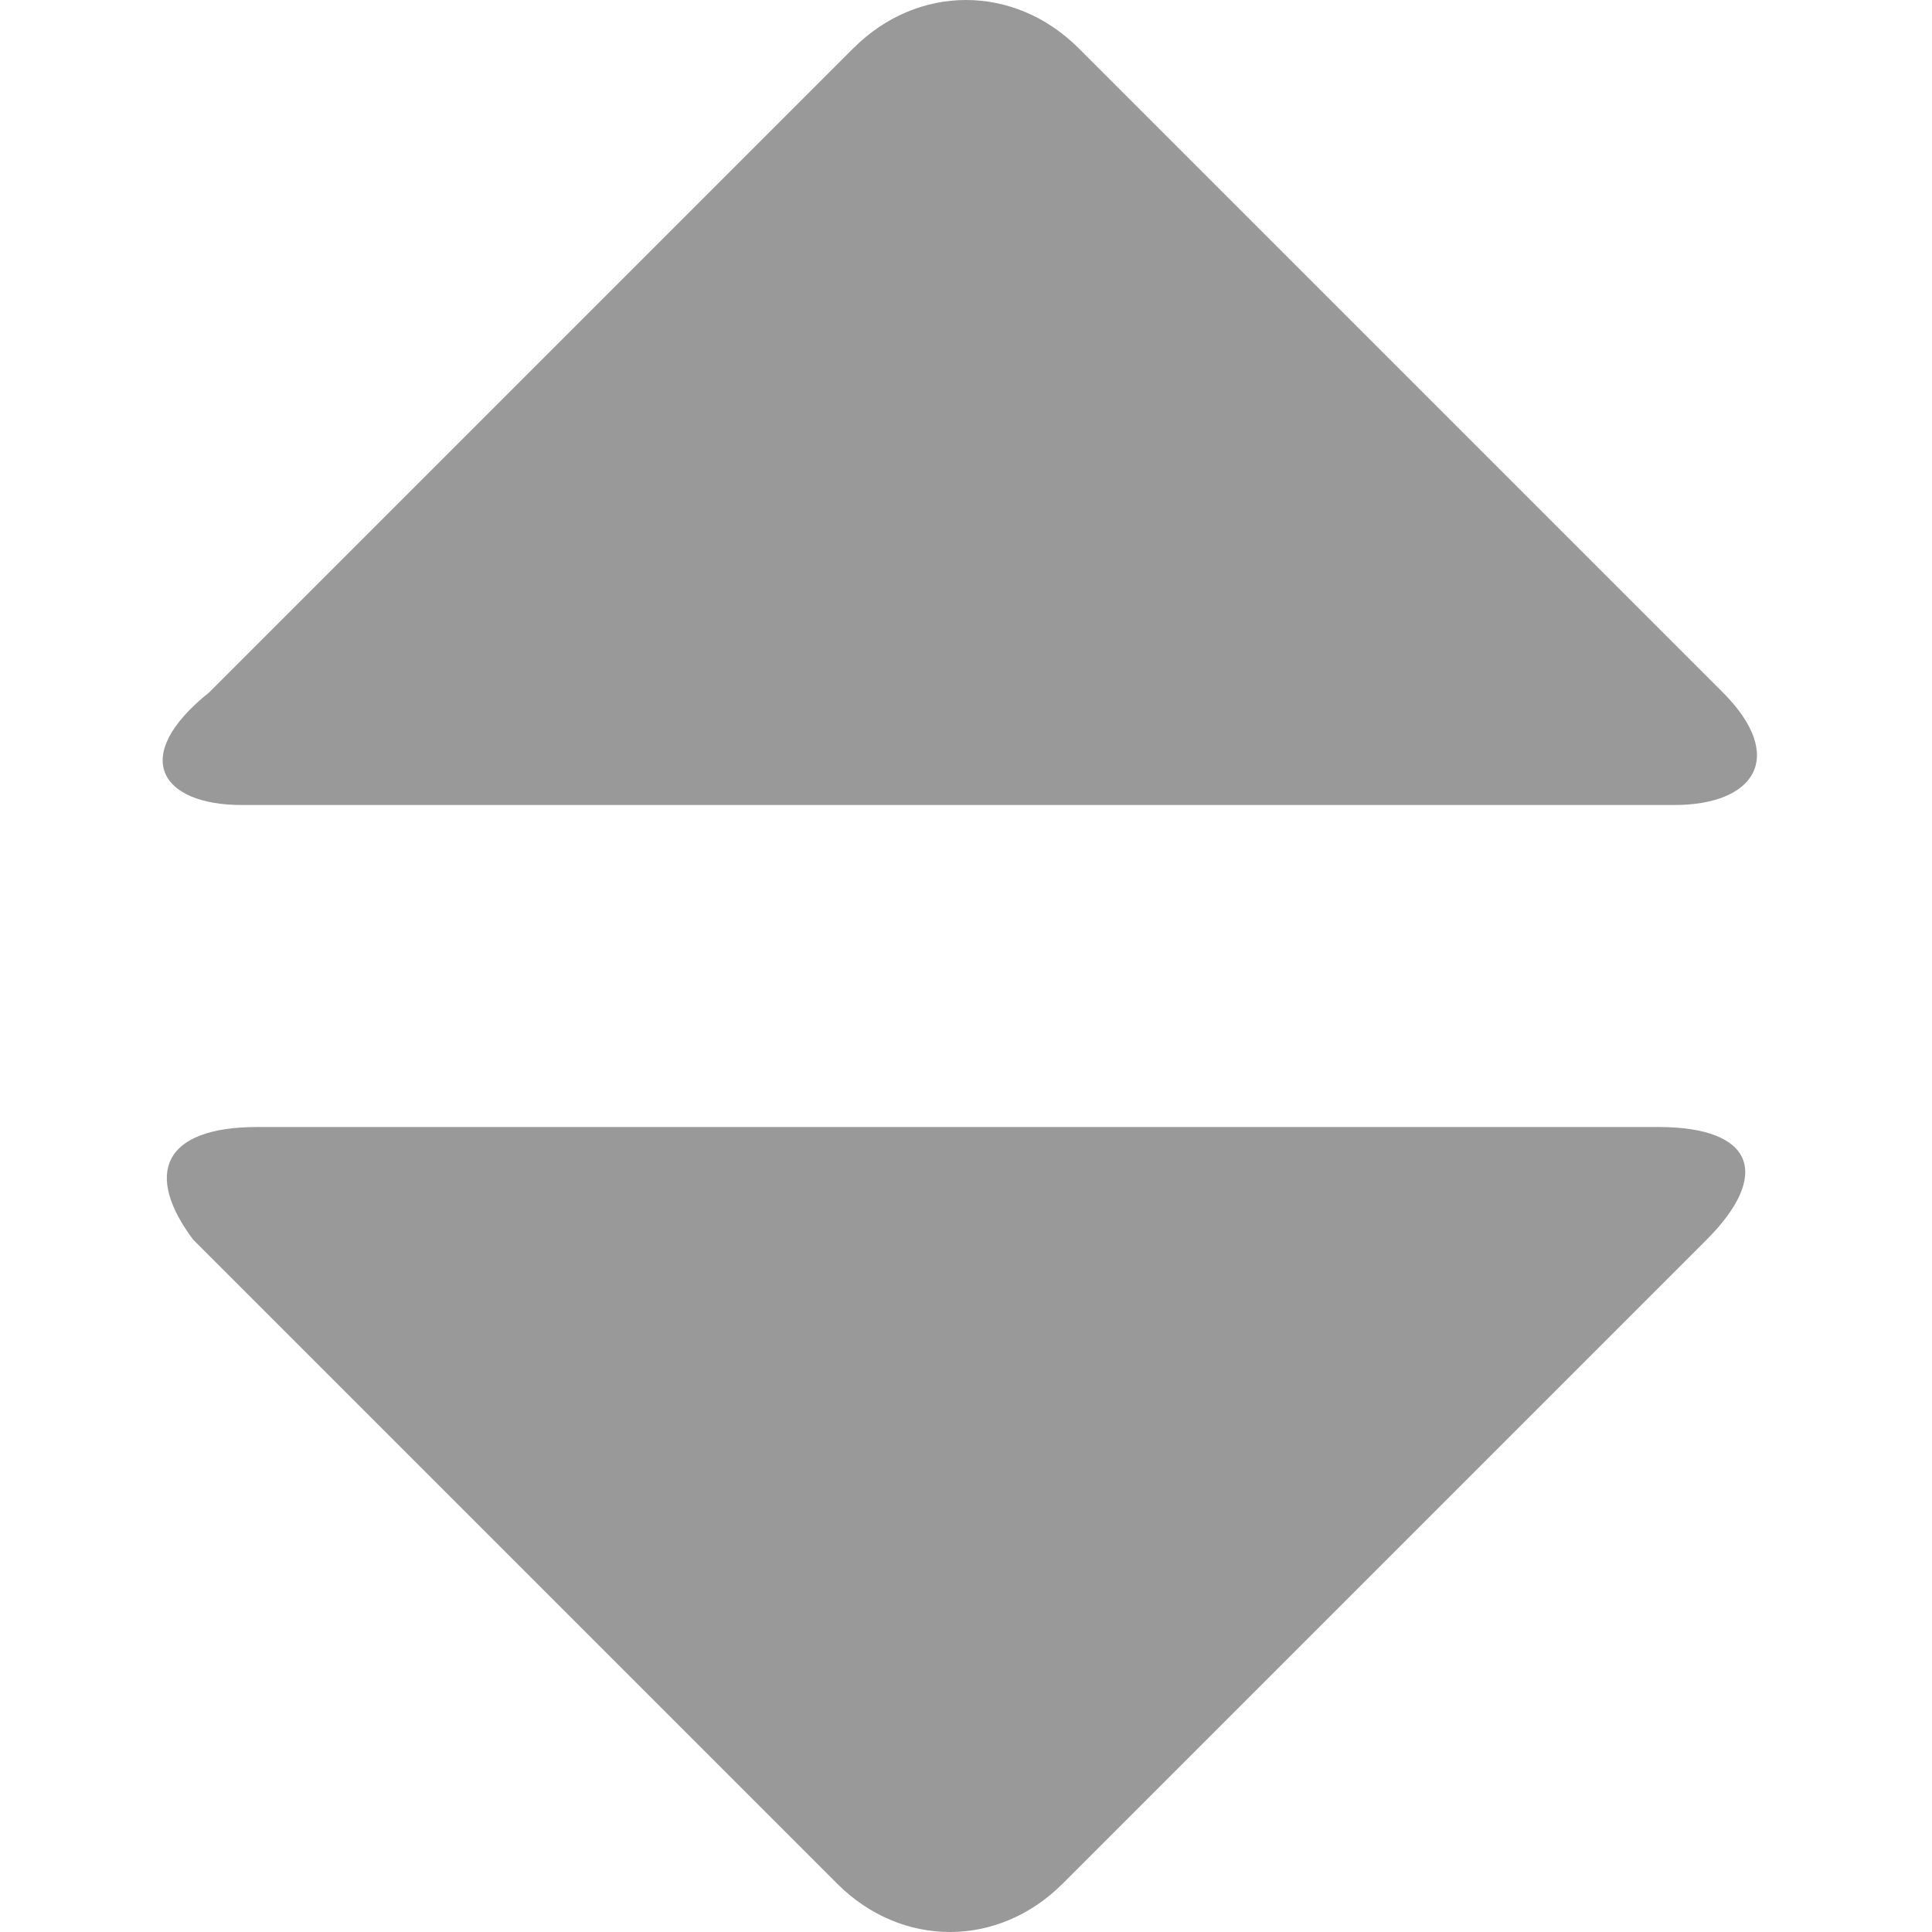
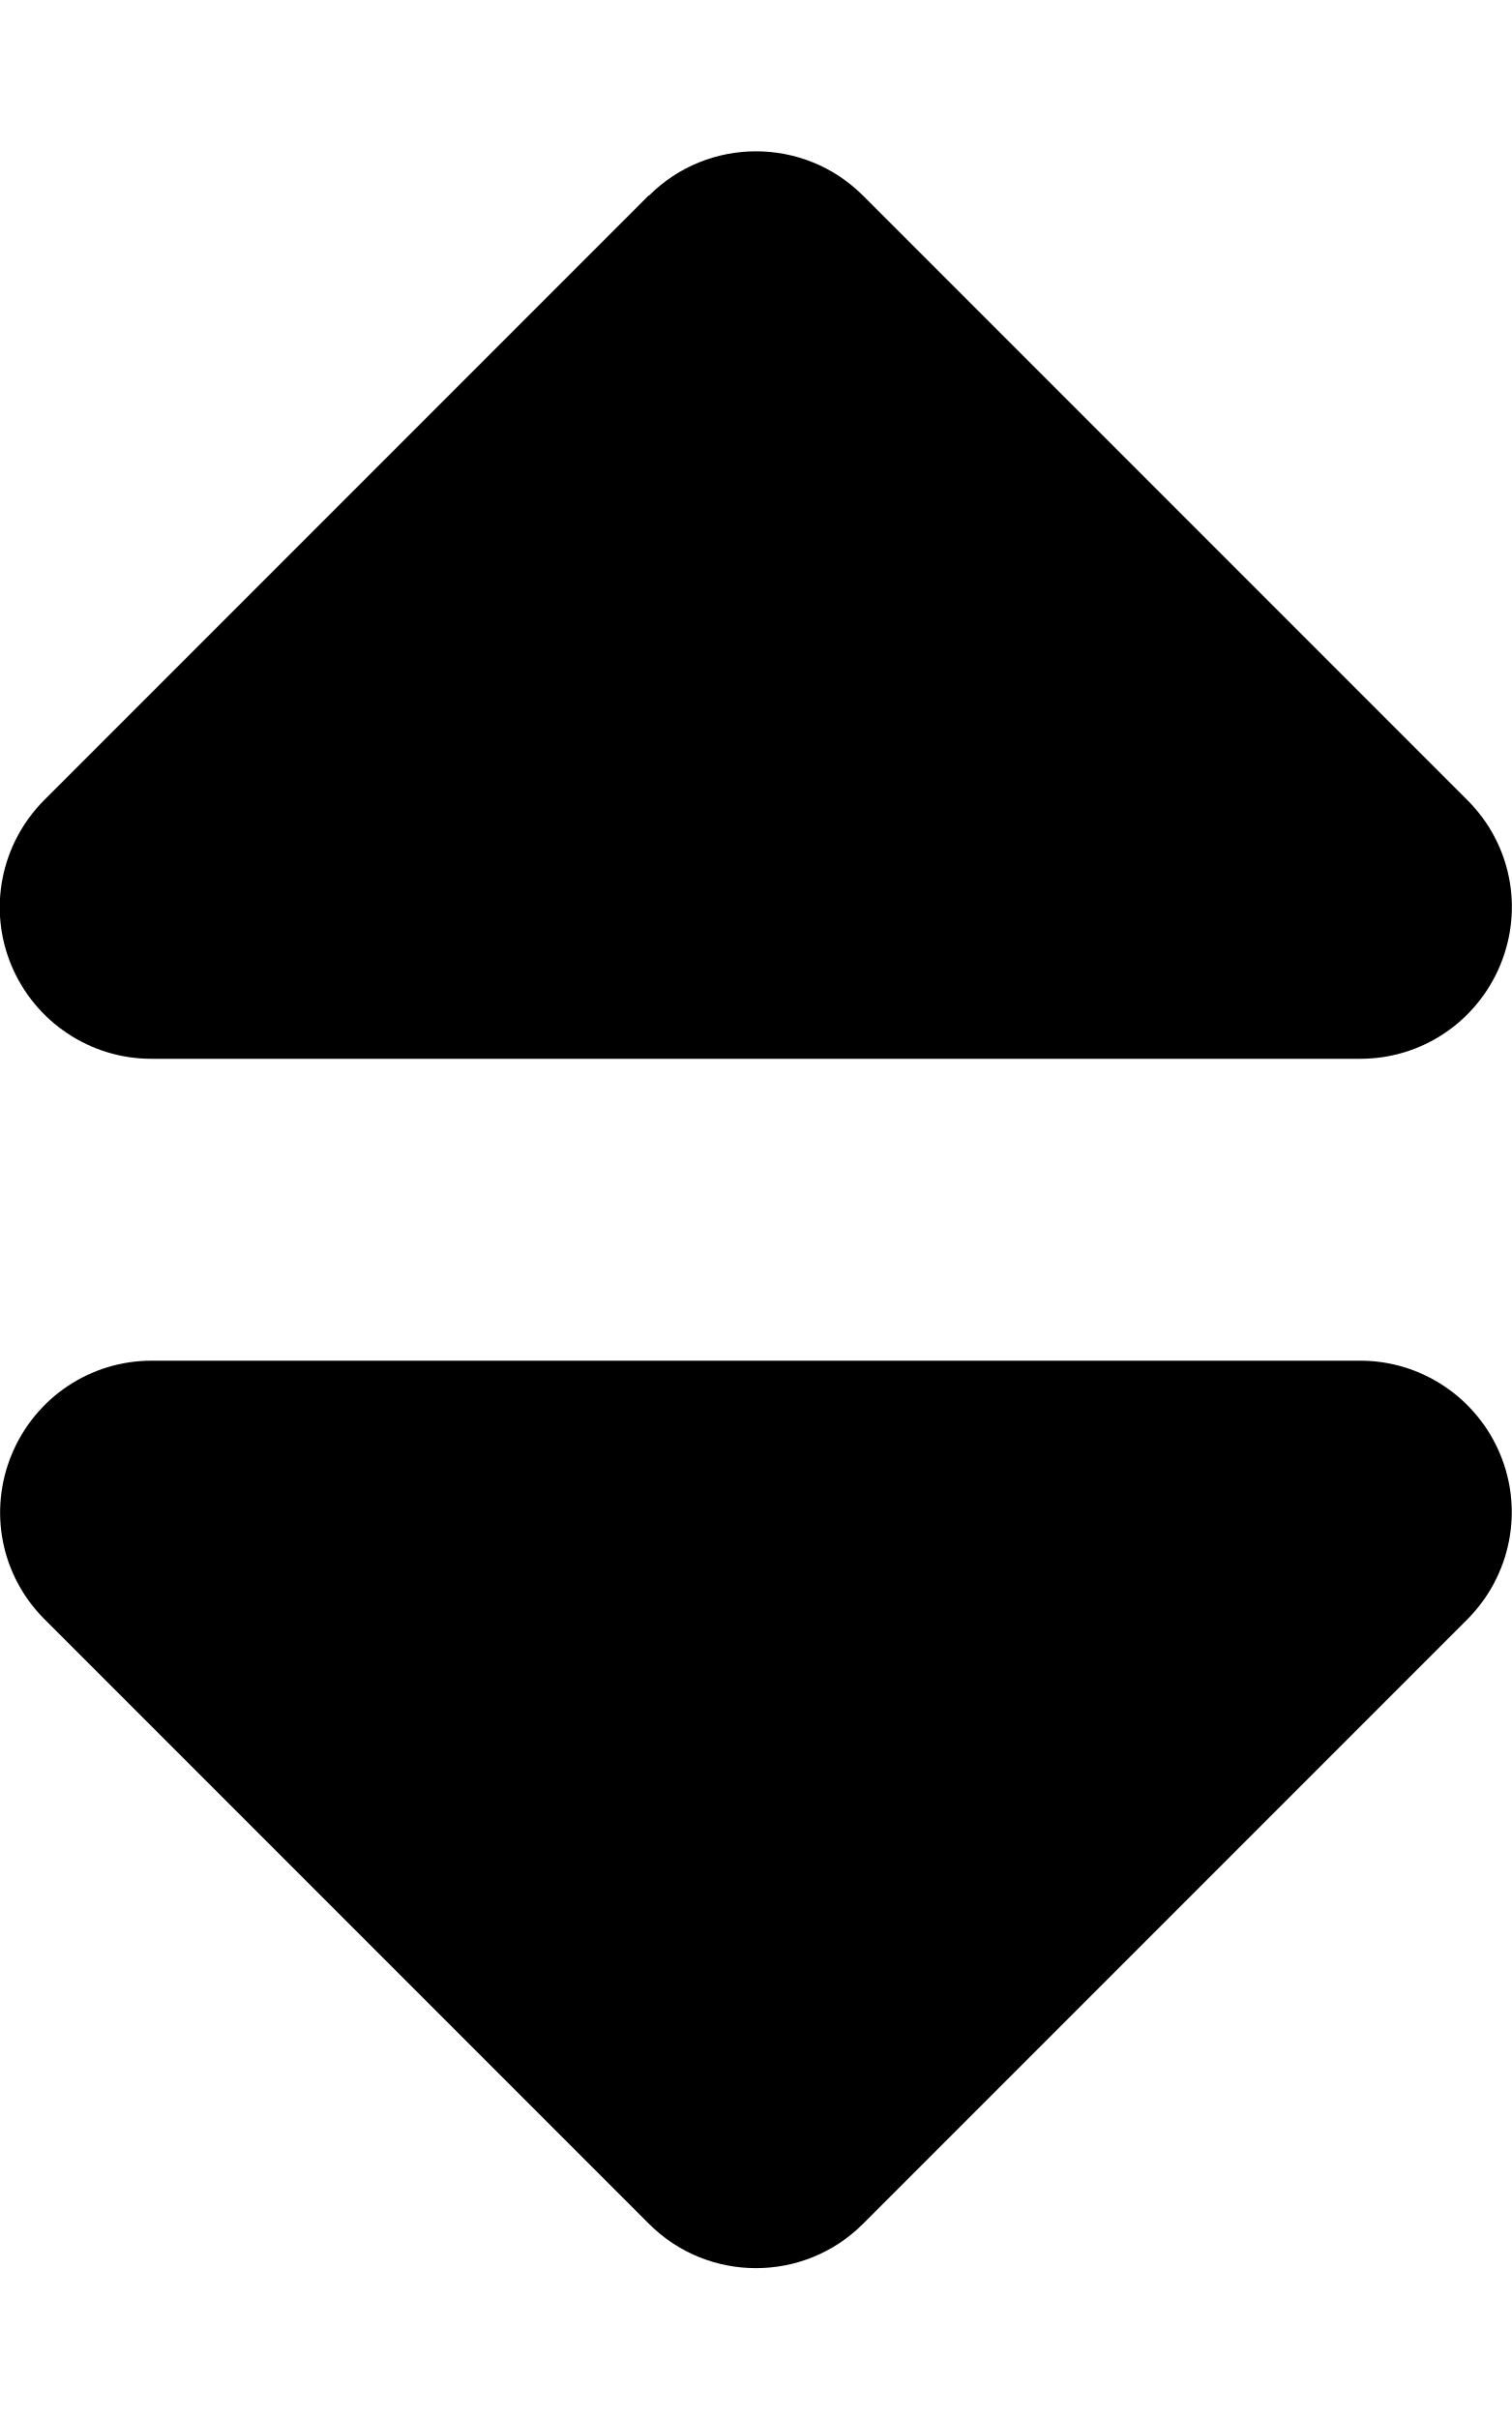
- <svg xmlns="http://www.w3.org/2000/svg" width="12" height="12" viewBox="-1 0 12 12" preserveAspectRatio="xMinYMid meet" overflow="visible">
-   <path d="M9.3 7c.6 0 .7.3.3.7l-4 4c-.4.4-1 .4-1.4 0l-4-4C-.1 7.3 0 7 .6 7h8.7zm.1-2c.5 0 .7-.3.3-.7l-4-4c-.4-.4-1-.4-1.4 0l-4 4c-.5.4-.3.7.2.7h8.9z" fill="#999" />
+ <svg xmlns="http://www.w3.org/2000/svg" viewBox="0 0 320 512" preserveAspectRatio="xMinYMid meet">
+   <path d="M137.4 41.4c12.5-12.5 32.8-12.5 45.3 0l128 128c9.2 9.2 11.9 22.9 6.9 34.9s-16.6 19.8-29.6 19.8H32c-12.9 0-24.6-7.8-29.6-19.8s-2.2-25.7 6.9-34.9l128-128zm0 429.3l-128-128c-9.2-9.2-11.9-22.9-6.9-34.9s16.6-19.8 29.6-19.8H288c12.9 0 24.6 7.8 29.6 19.8s2.2 25.7-6.9 34.9l-128 128c-12.5 12.5-32.8 12.5-45.3 0z" />
</svg>
